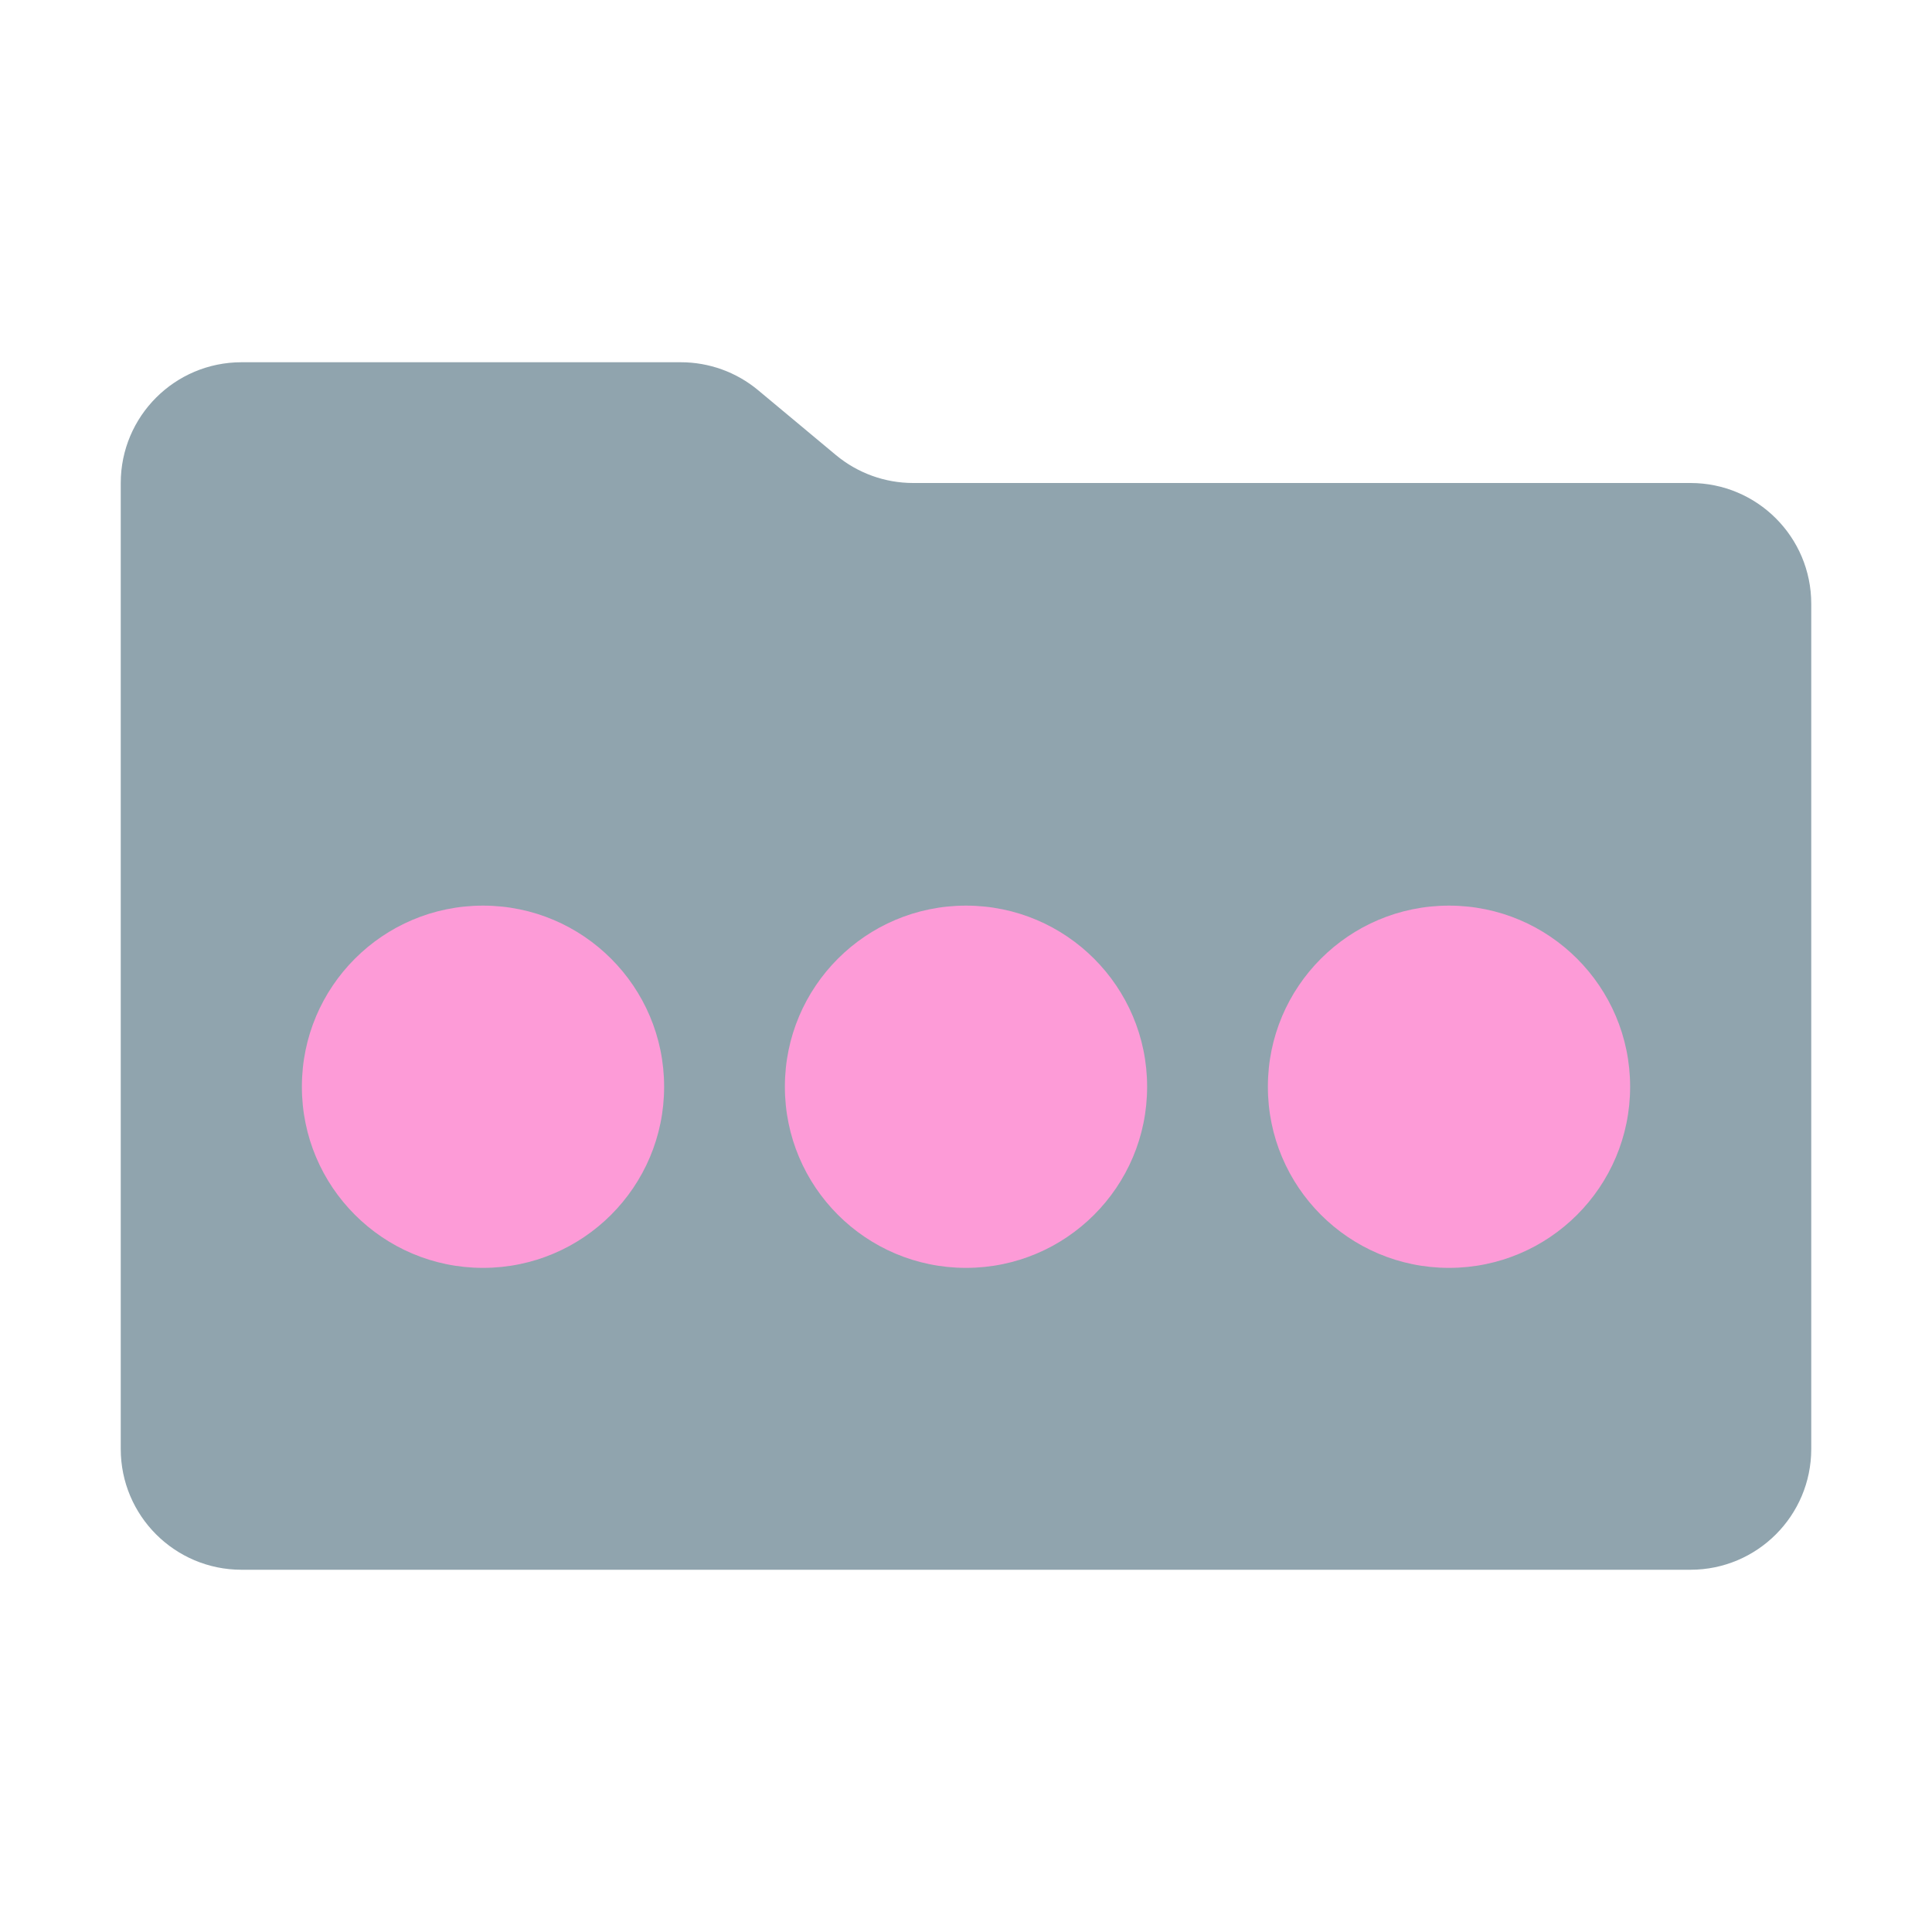
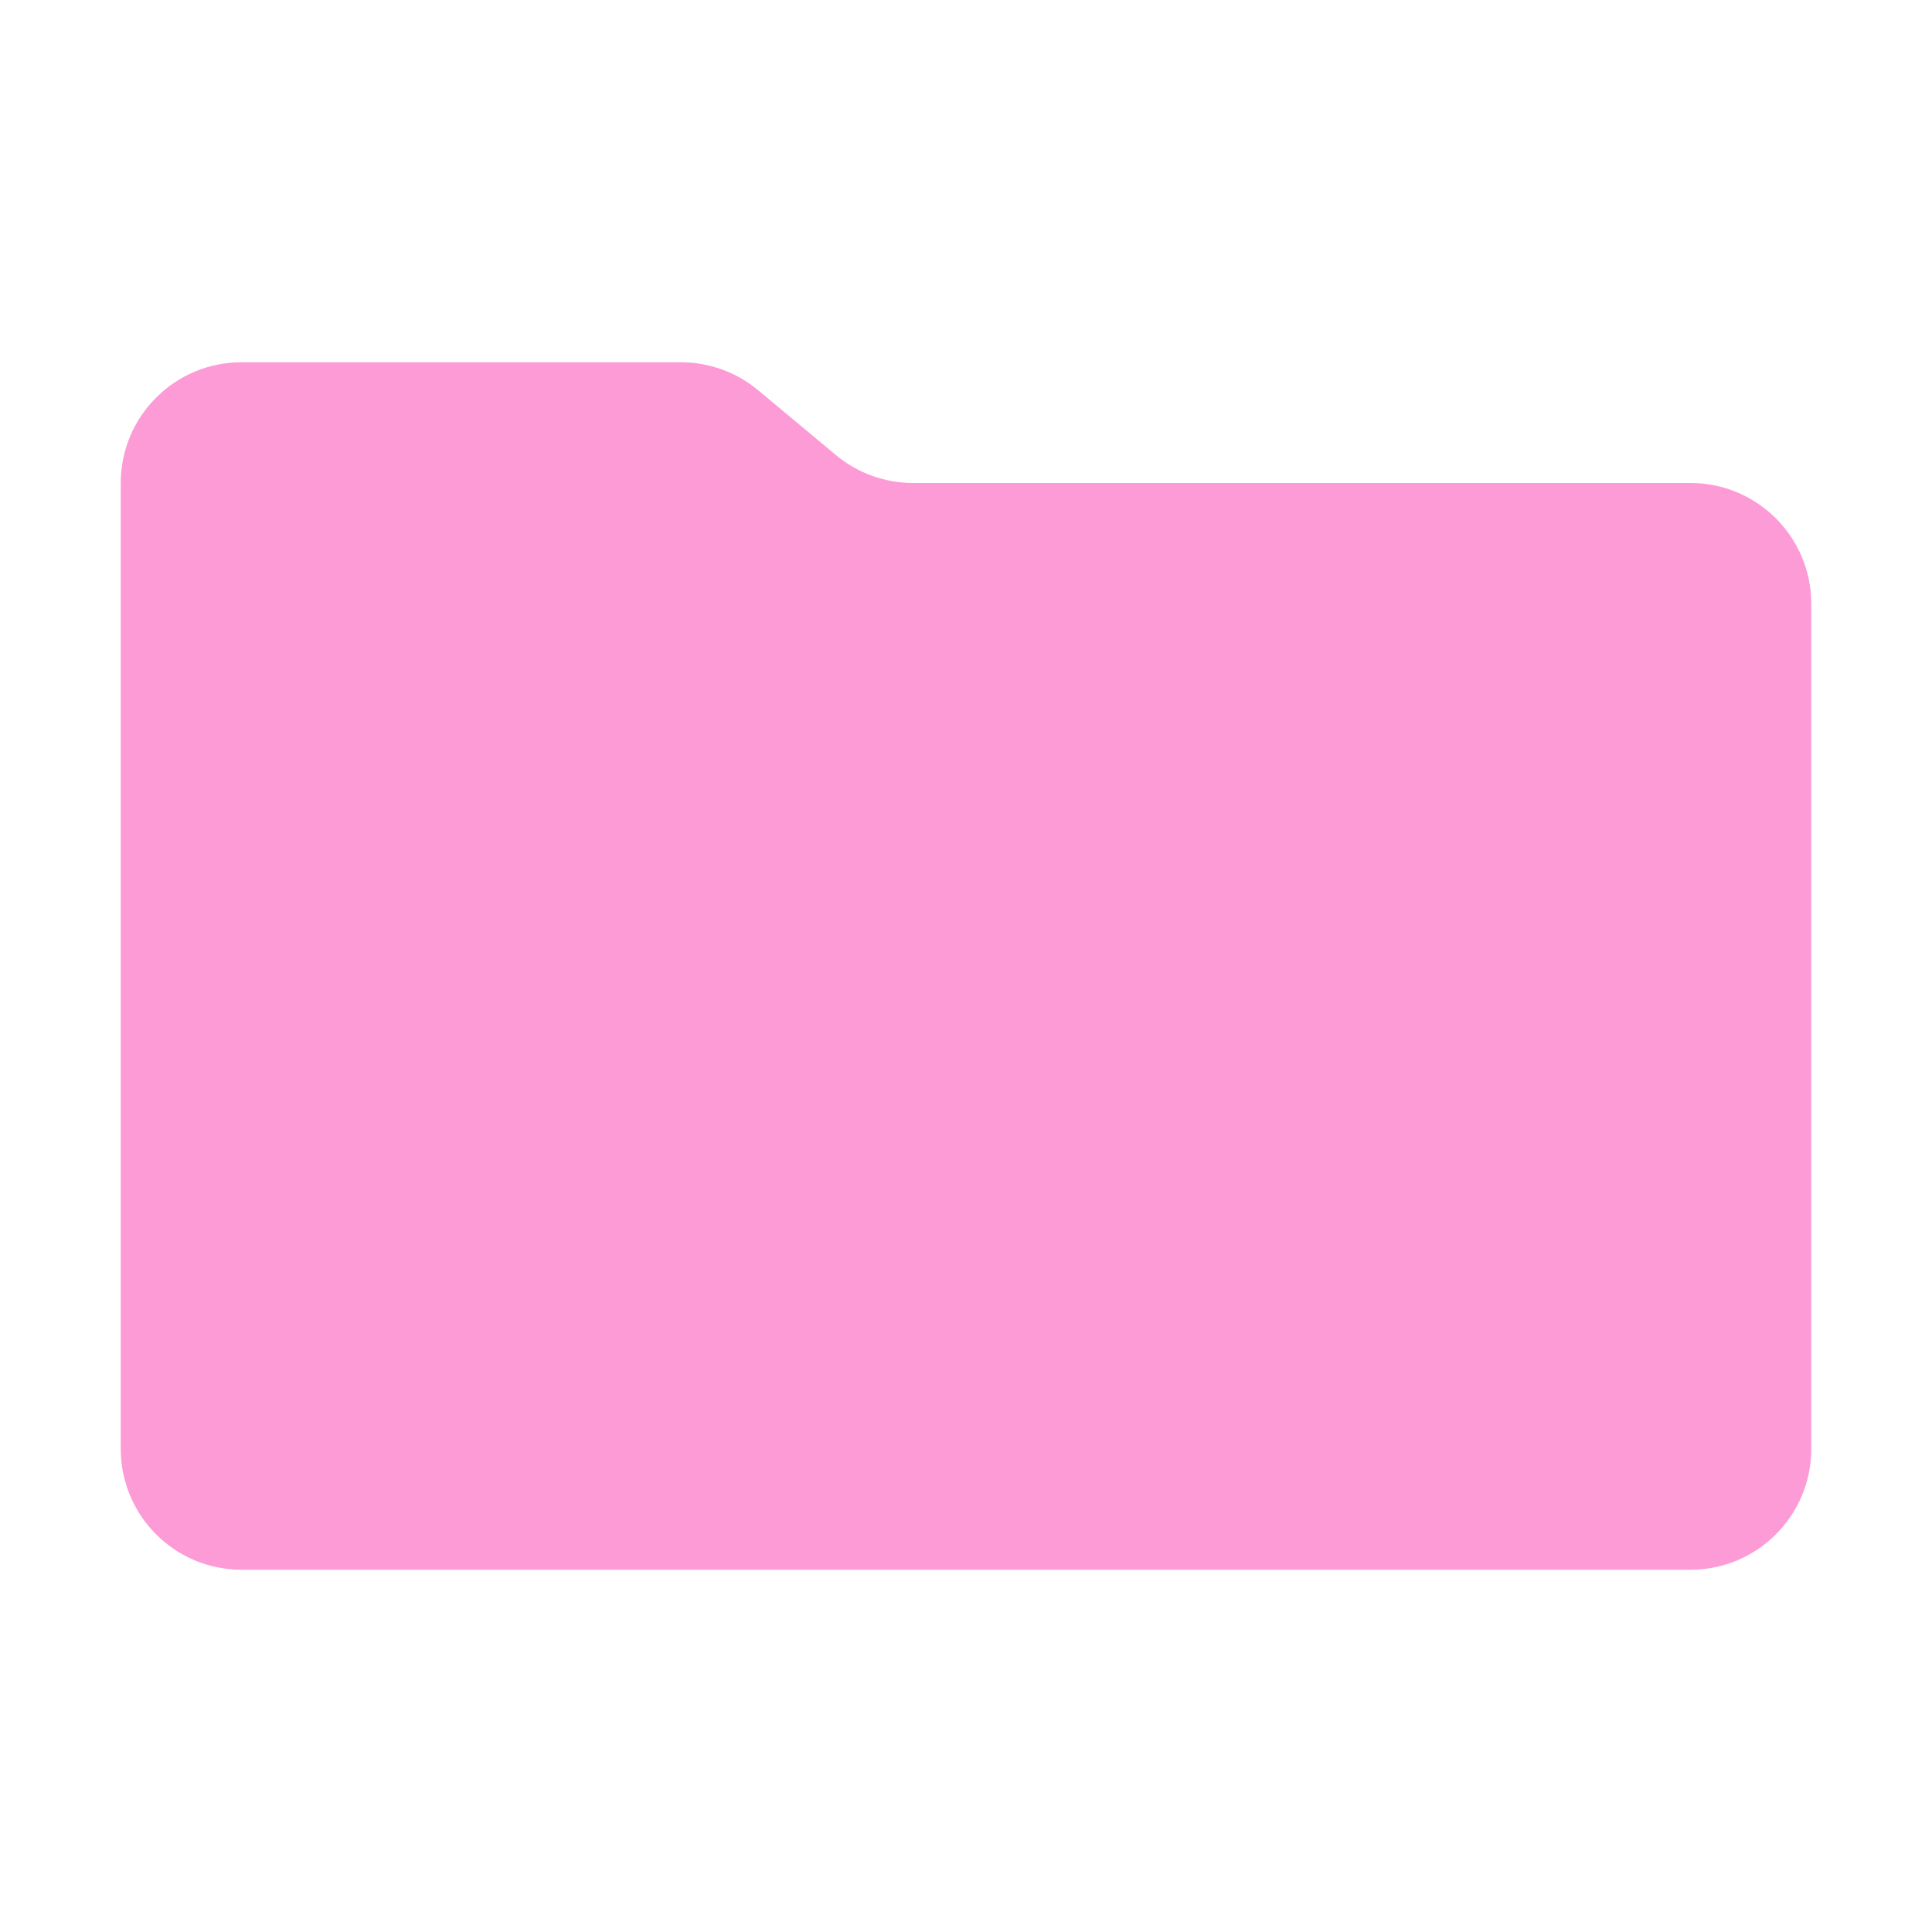
<svg xmlns="http://www.w3.org/2000/svg" viewBox="0 0 32 32">
-   <path d="M13.844,7.536l-1.287-1.073A2,2,0,0,0,11.276,6H4A2,2,0,0,0,2,8V24a2,2,0,0,0,2,2H28a2,2,0,0,0,2-2V10a2,2,0,0,0-2-2H15.124A2,2,0,0,1,13.844,7.536Z" fill="#90a4ae" />
-   <circle cx="8" cy="18" r="3" fill="#fd9bd7" />
-   <circle cx="16" cy="18" r="3" fill="#fd9bd7" />
-   <circle cx="24" cy="18" r="3" fill="#fd9bd7" />
+   <path d="M13.844,7.536l-1.287-1.073A2,2,0,0,0,11.276,6H4A2,2,0,0,0,2,8V24a2,2,0,0,0,2,2H28a2,2,0,0,0,2-2V10a2,2,0,0,0-2-2H15.124A2,2,0,0,1,13.844,7.536Z" fill="#fd9bd7" />
</svg>
